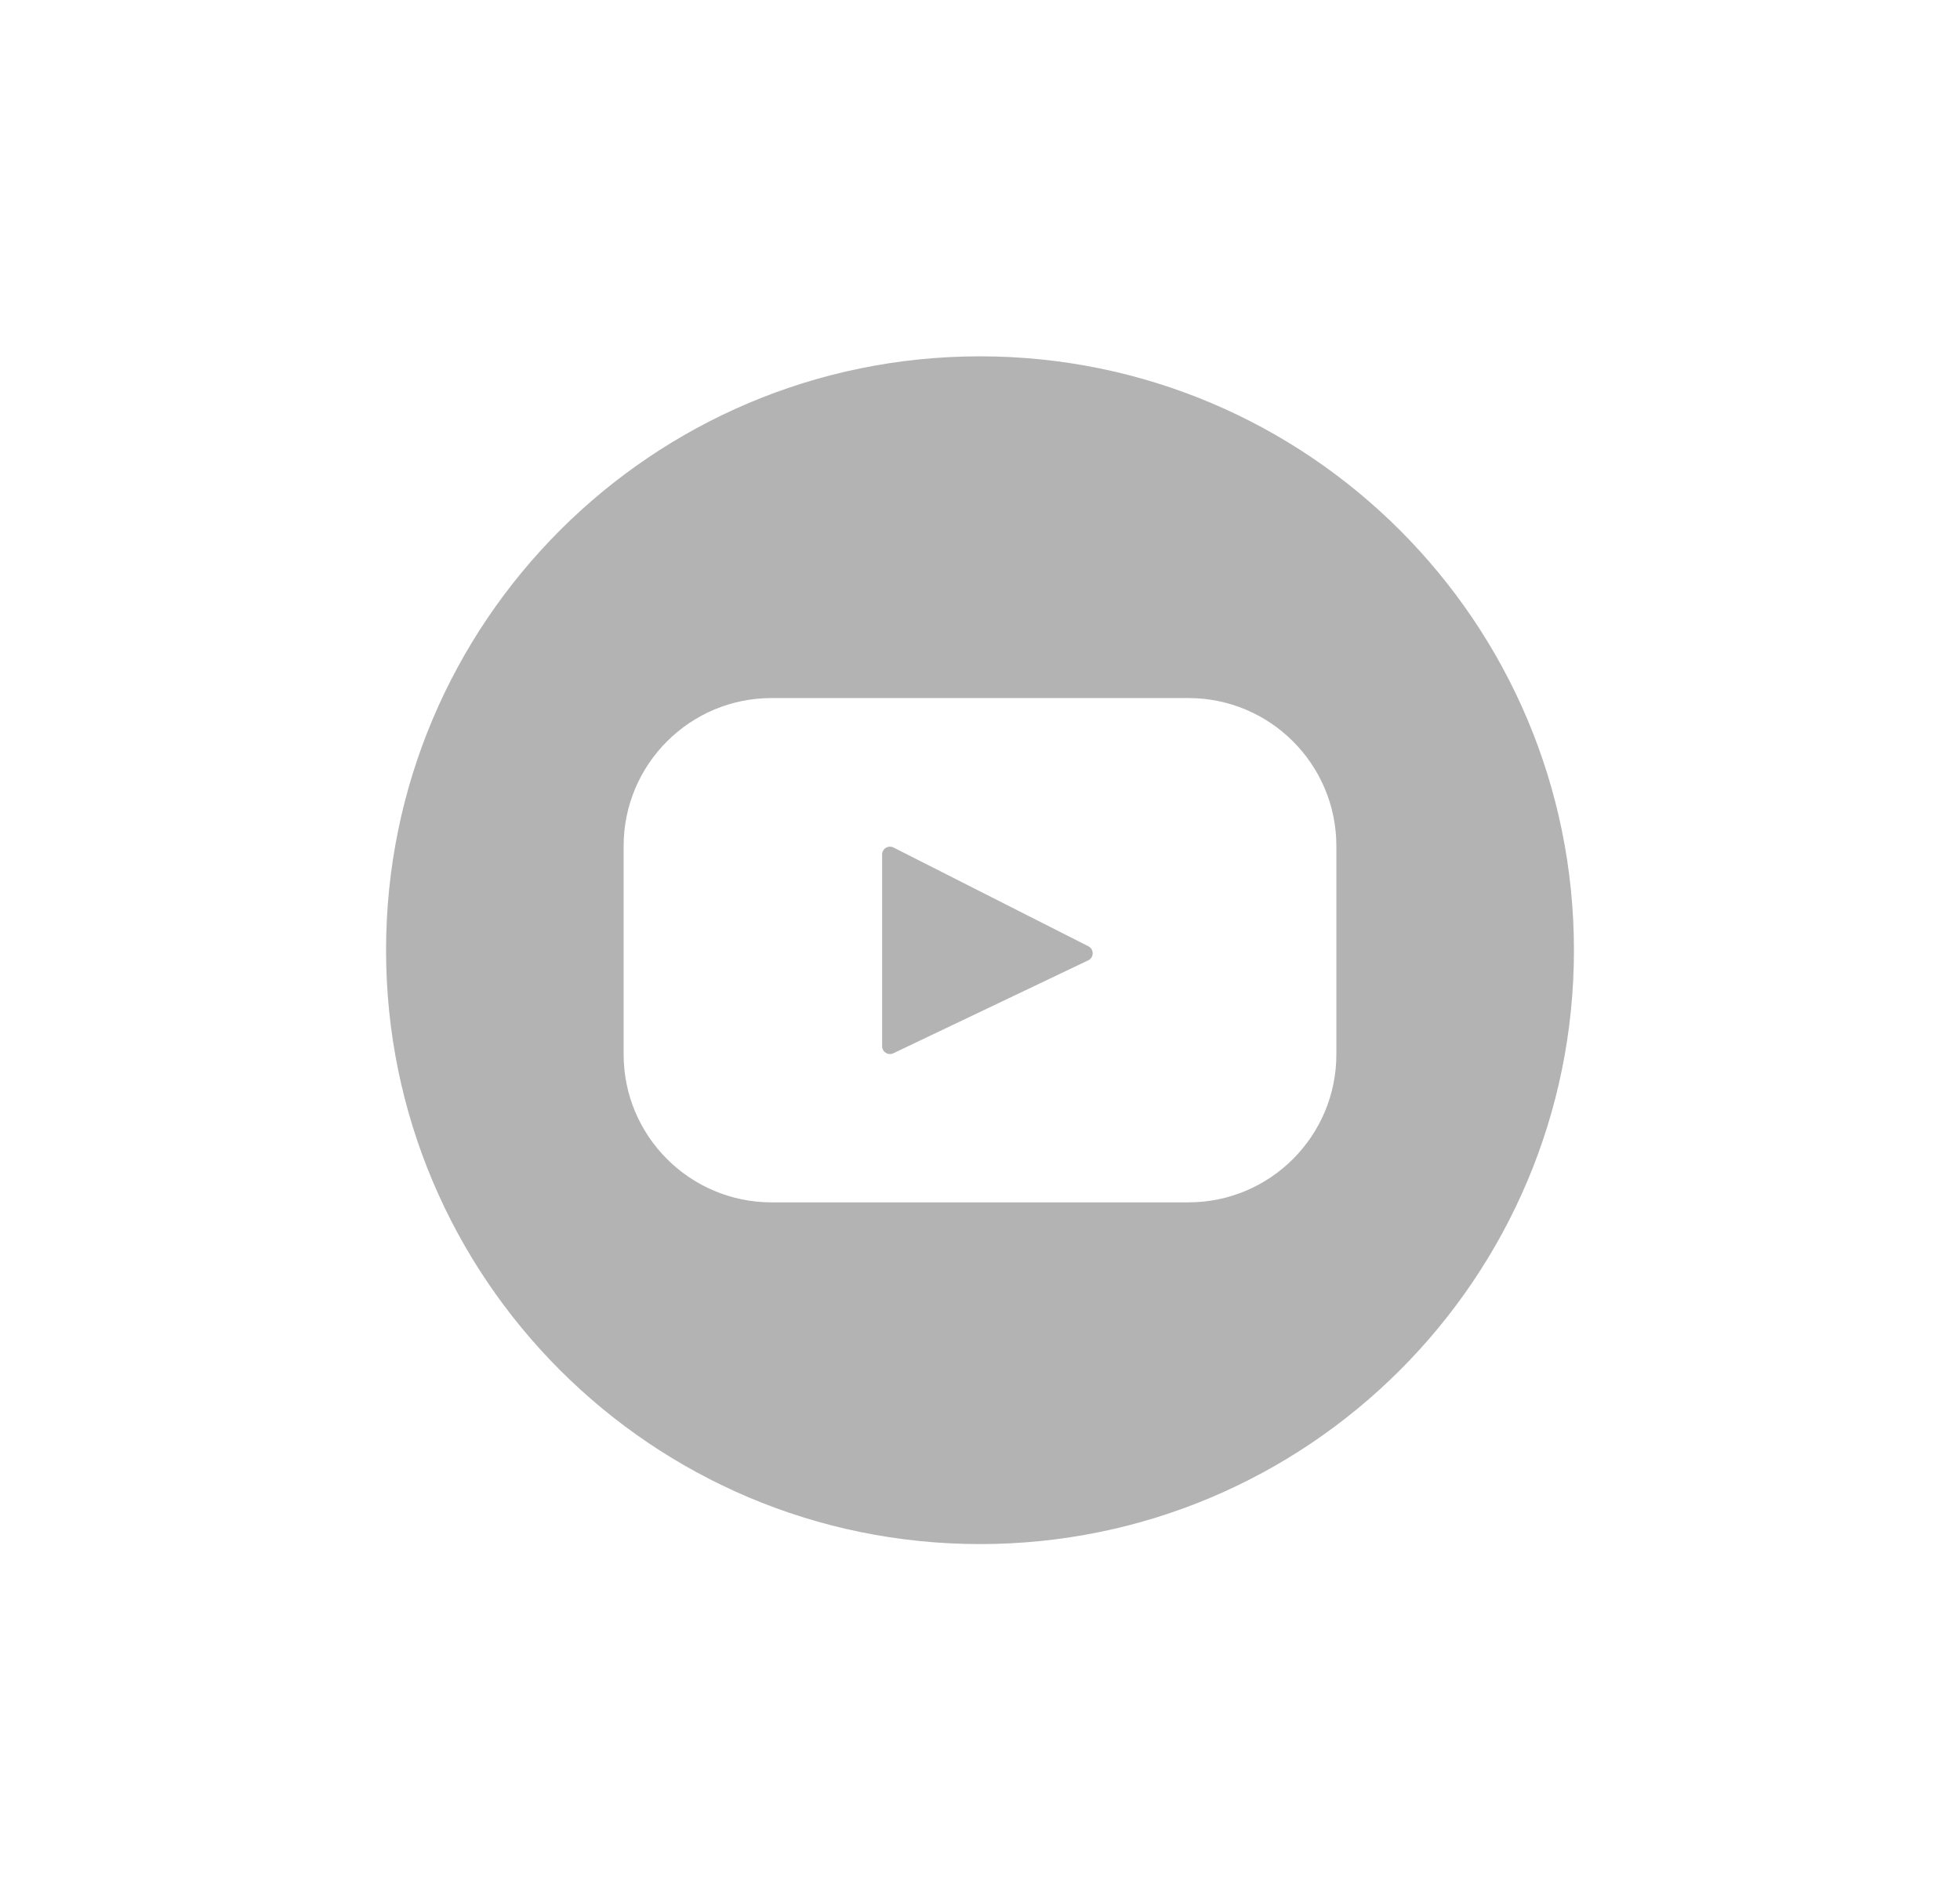
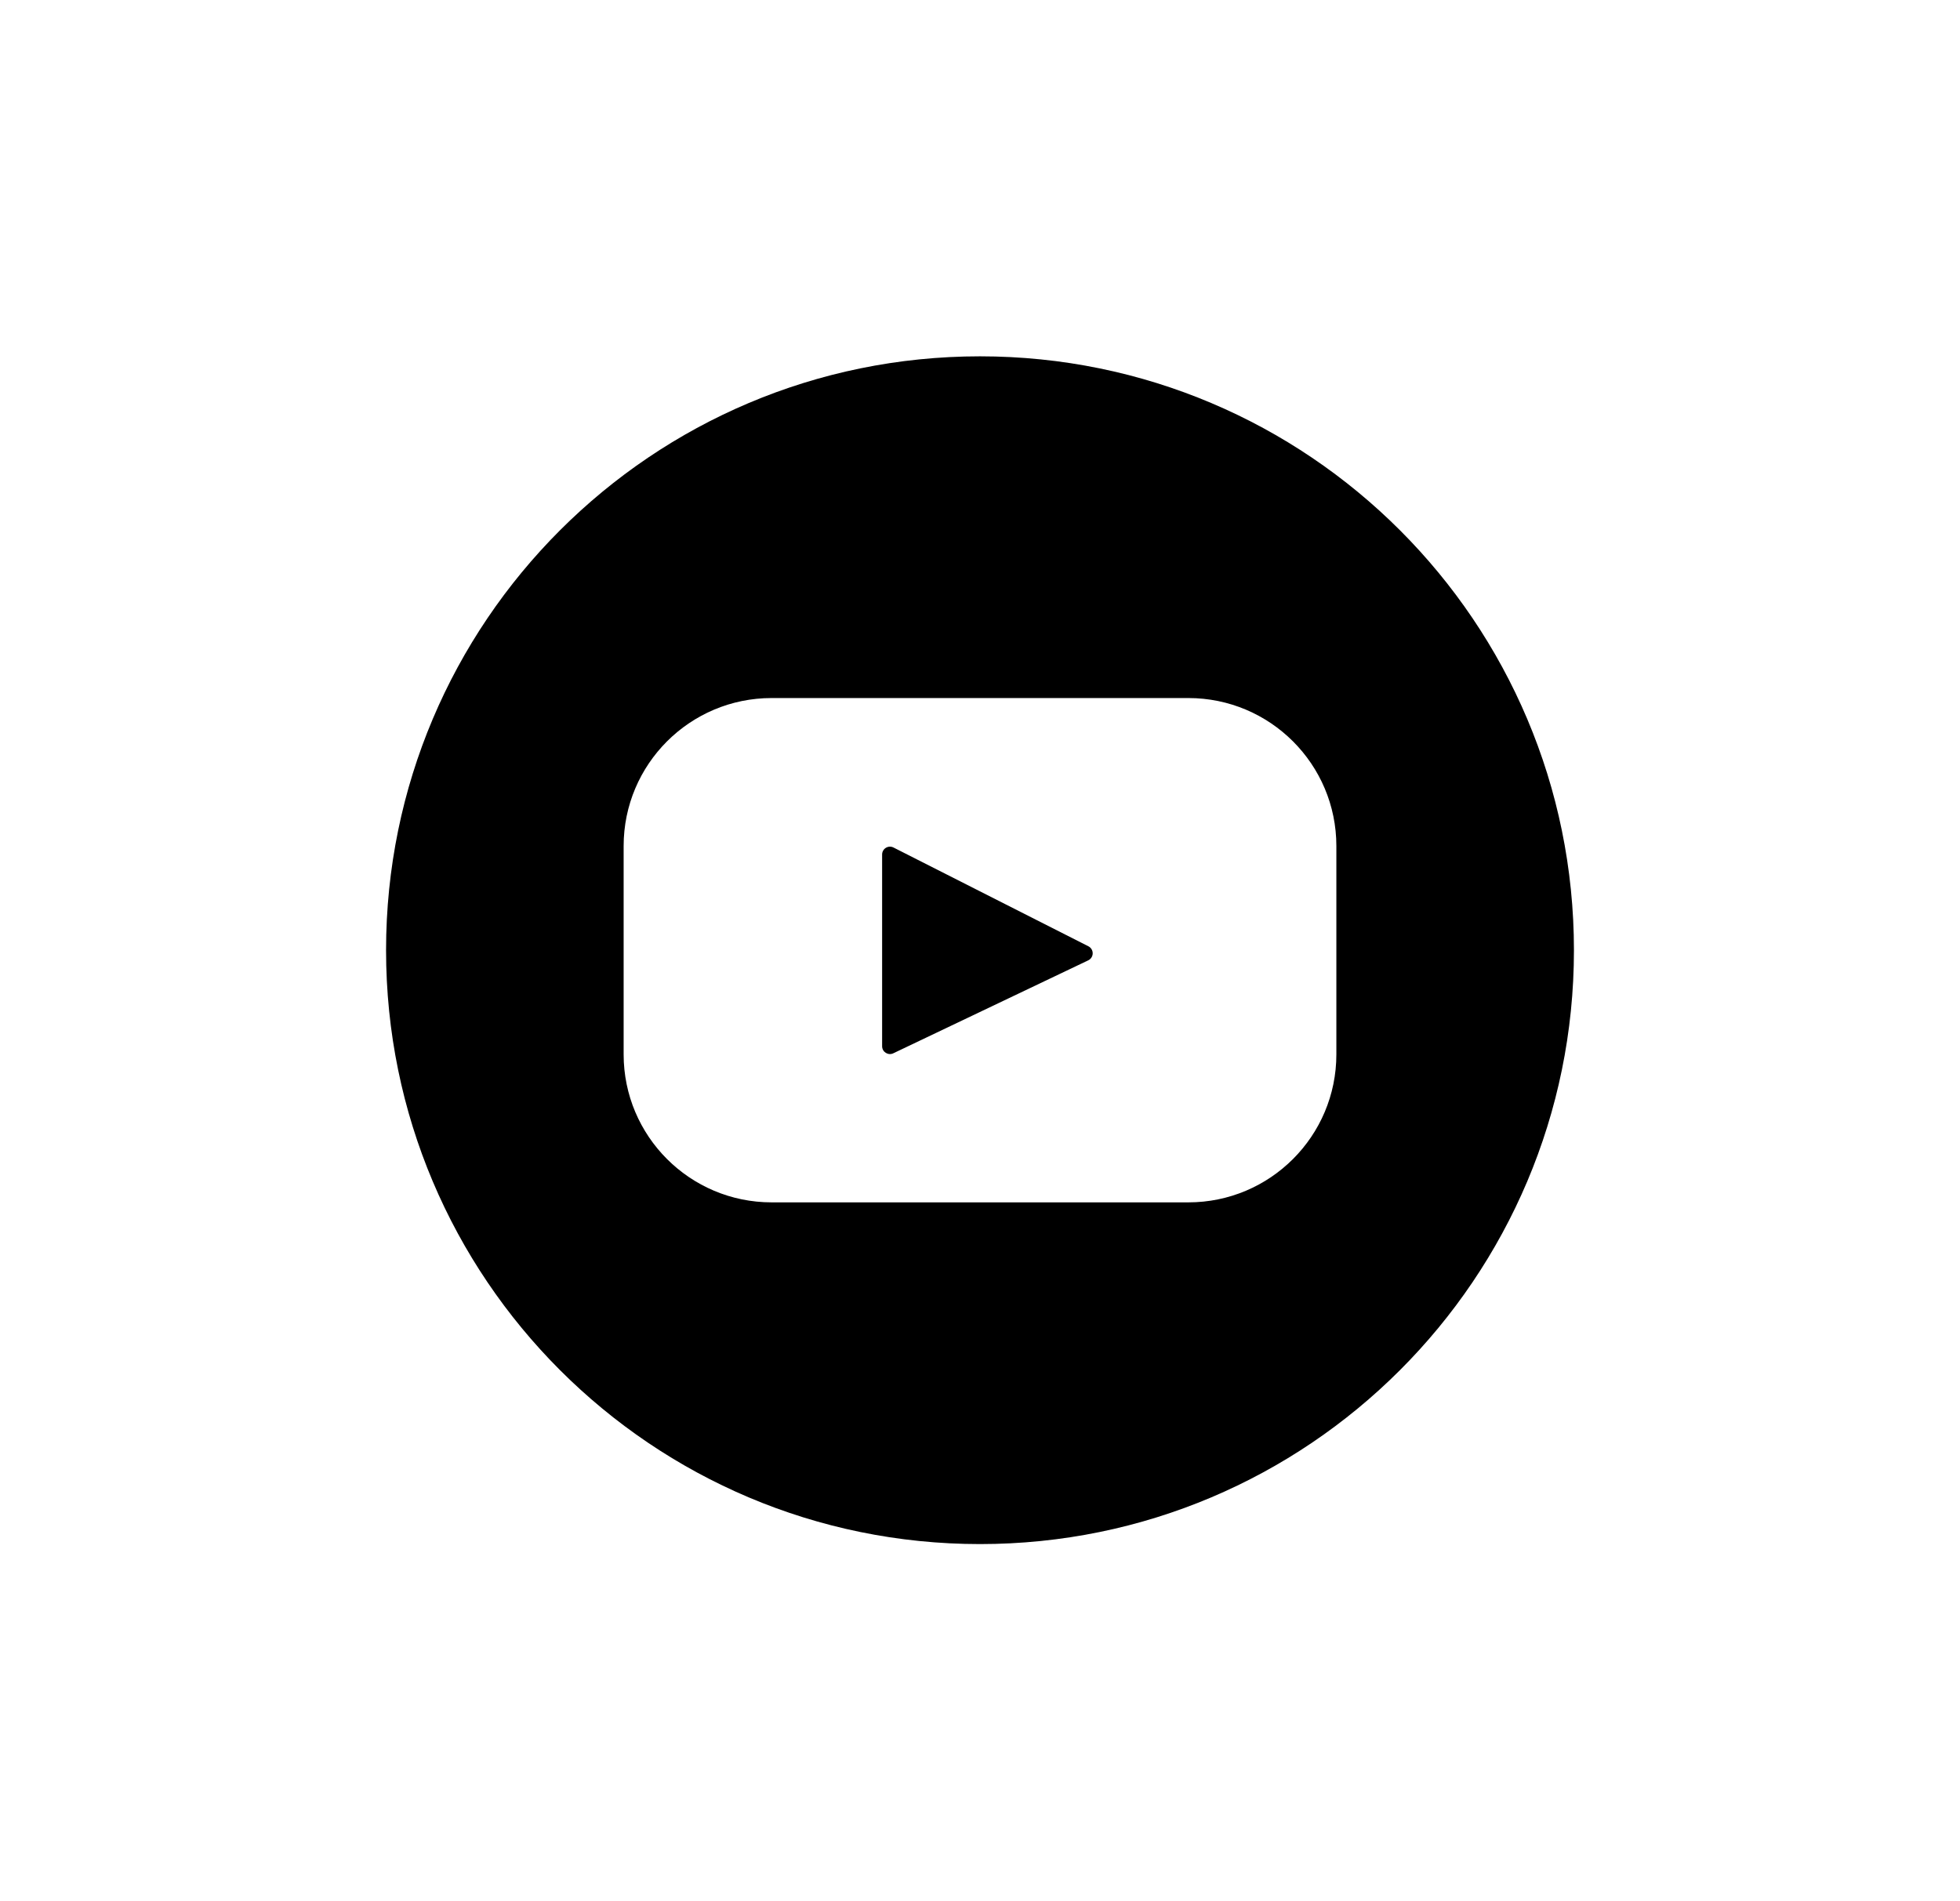
<svg xmlns="http://www.w3.org/2000/svg" viewBox="0 0 33 32" fill="none">
-   <path fill-rule="evenodd" clip-rule="evenodd" d="M16.5 26c5.523 0 10-4.477 10-10s-4.477-10-10-10-10 4.477-10 10 4.477 10 10 10Zm-6-11.754a2.492 2.492 0 0 1 2.492-2.492h7.016a2.492 2.492 0 0 1 2.492 2.492v3.507a2.492 2.492 0 0 1-2.492 2.493h-7.016a2.492 2.492 0 0 1-2.492-2.492v-3.508Zm4.54 3.49 3.282-1.565a.132.132 0 0 0 .003-.237l-3.281-1.663a.132.132 0 0 0-.192.118v3.228c0 .097.101.16.189.119Z" fill="currentColor" fill-opacity=".3" />
+   <path fill-rule="evenodd" clip-rule="evenodd" d="M16.5 26c5.523 0 10-4.477 10-10s-4.477-10-10-10-10 4.477-10 10 4.477 10 10 10Zm-6-11.754a2.492 2.492 0 0 1 2.492-2.492h7.016a2.492 2.492 0 0 1 2.492 2.492v3.507a2.492 2.492 0 0 1-2.492 2.493h-7.016a2.492 2.492 0 0 1-2.492-2.492v-3.508Zm4.54 3.49 3.282-1.565a.132.132 0 0 0 .003-.237l-3.281-1.663a.132.132 0 0 0-.192.118v3.228c0 .097.101.16.189.119Z" fill="currentColor" />
</svg>
